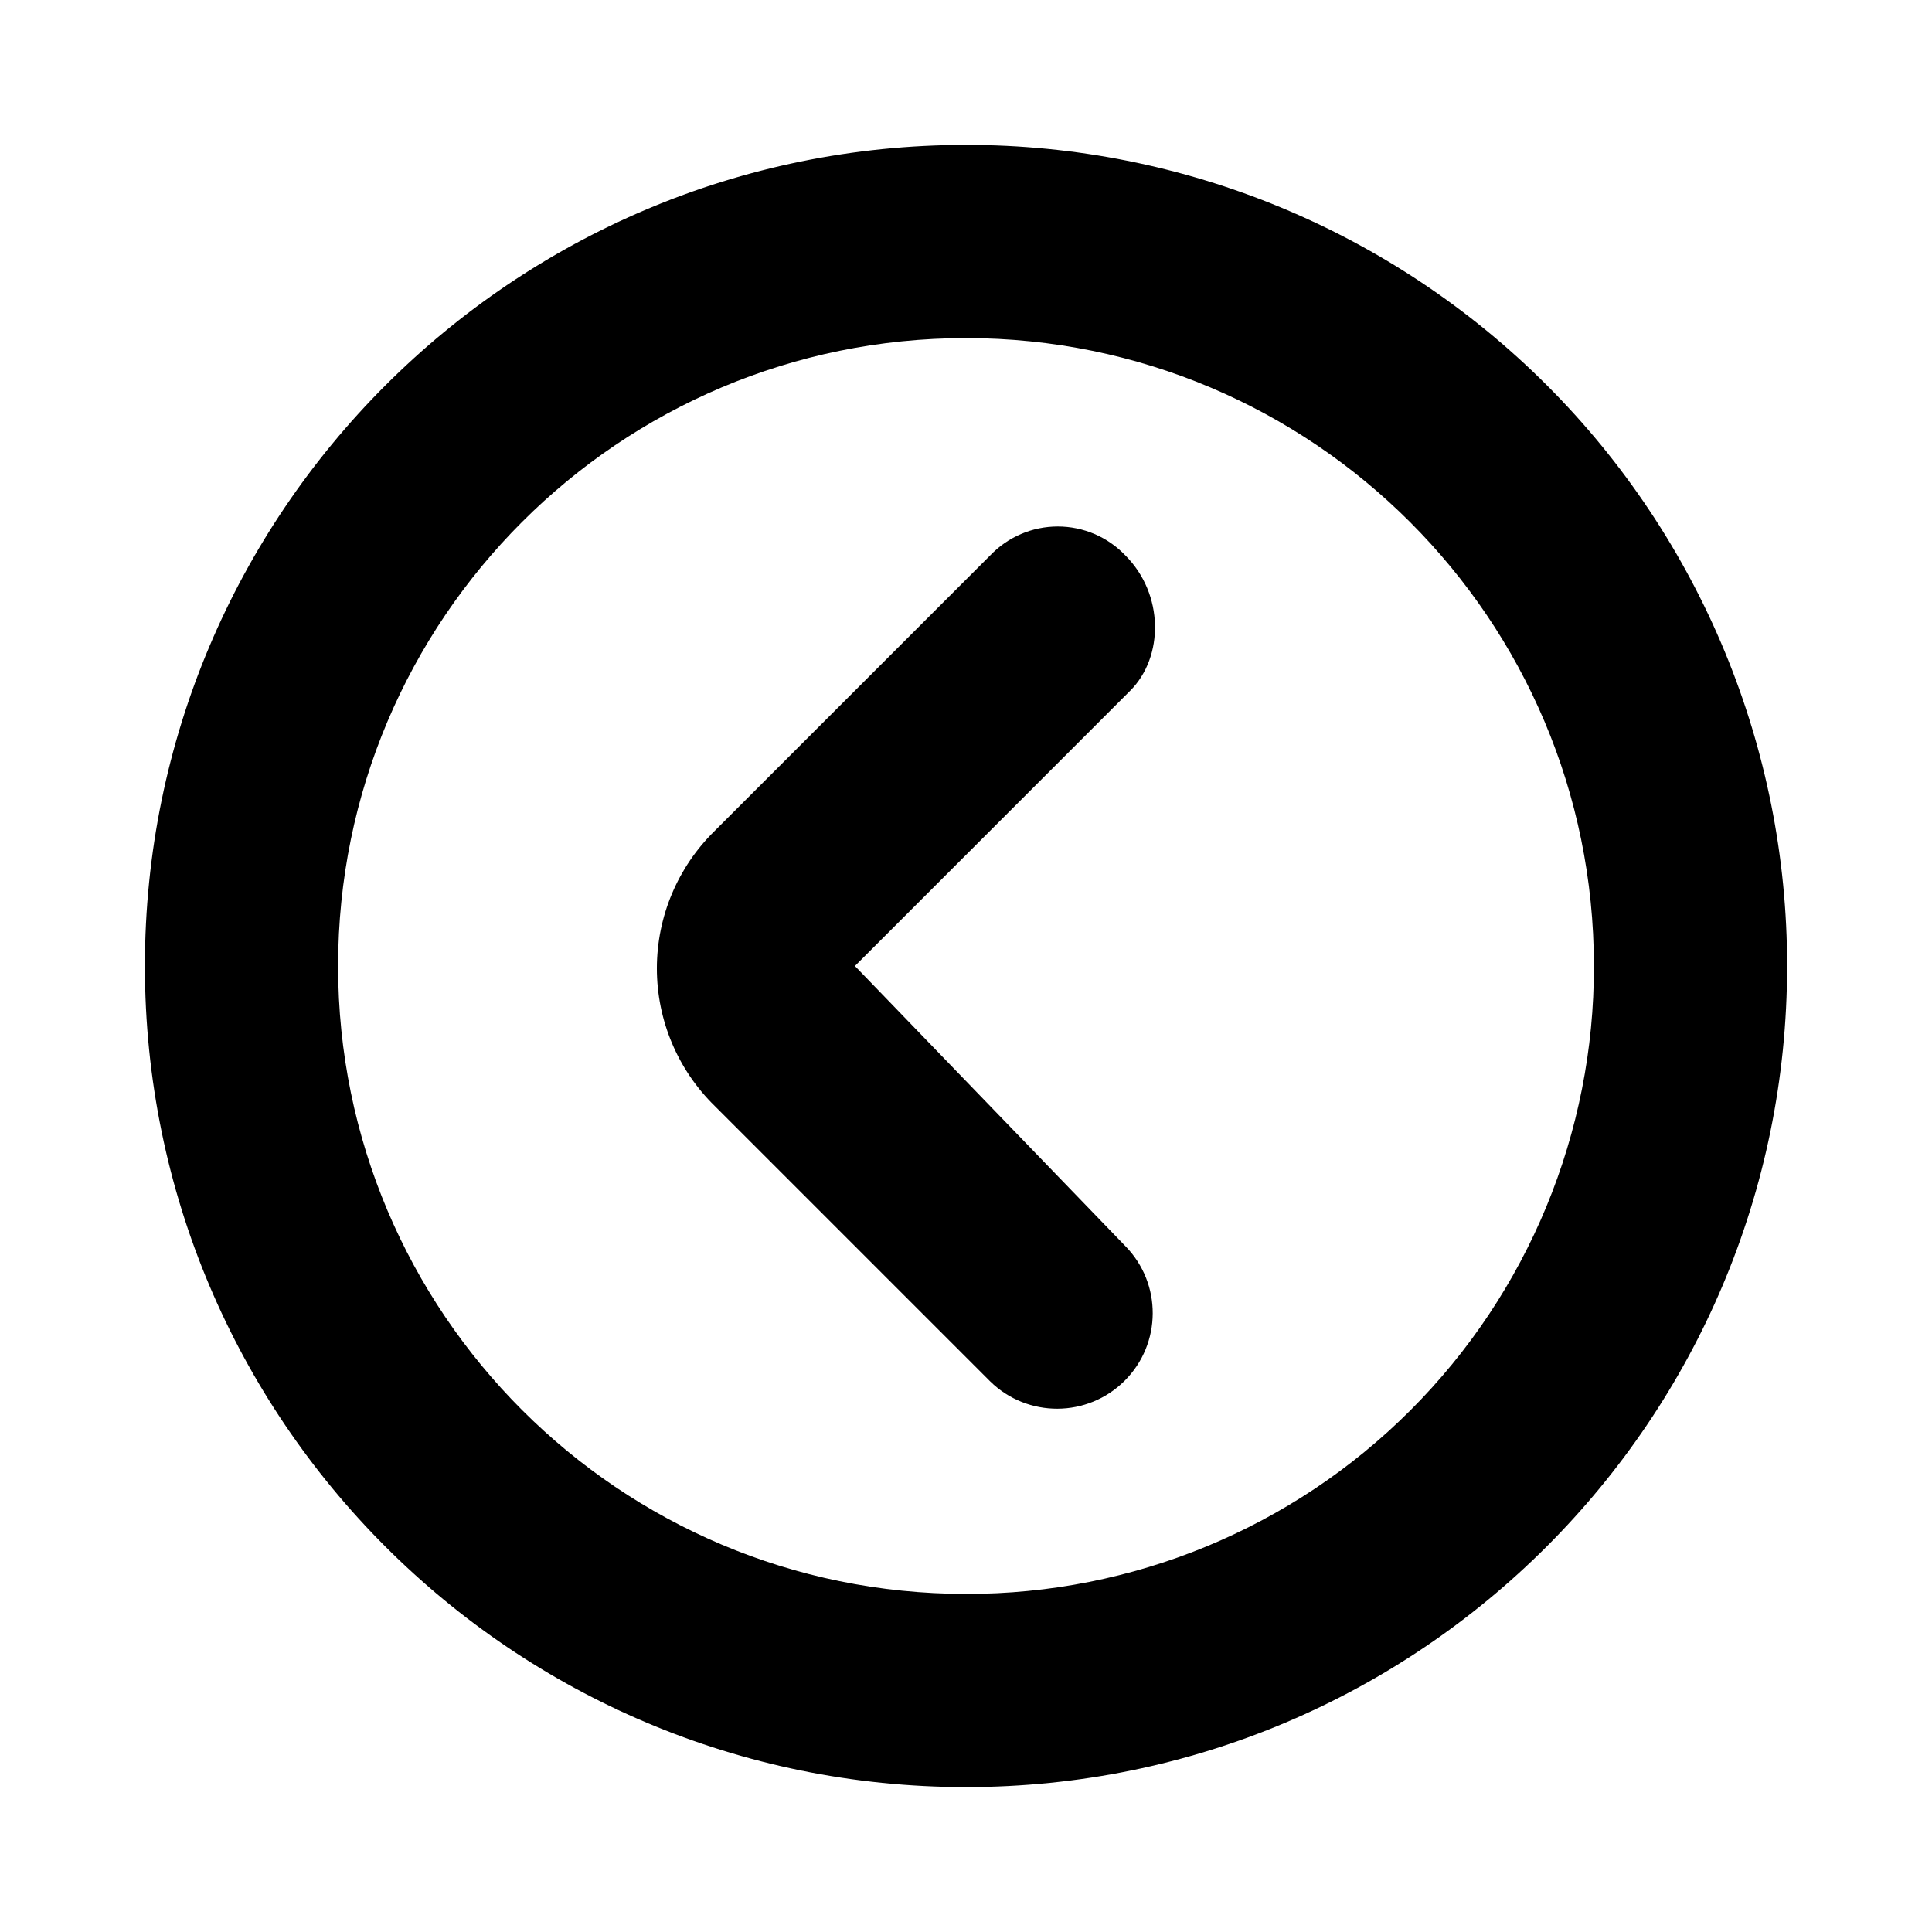
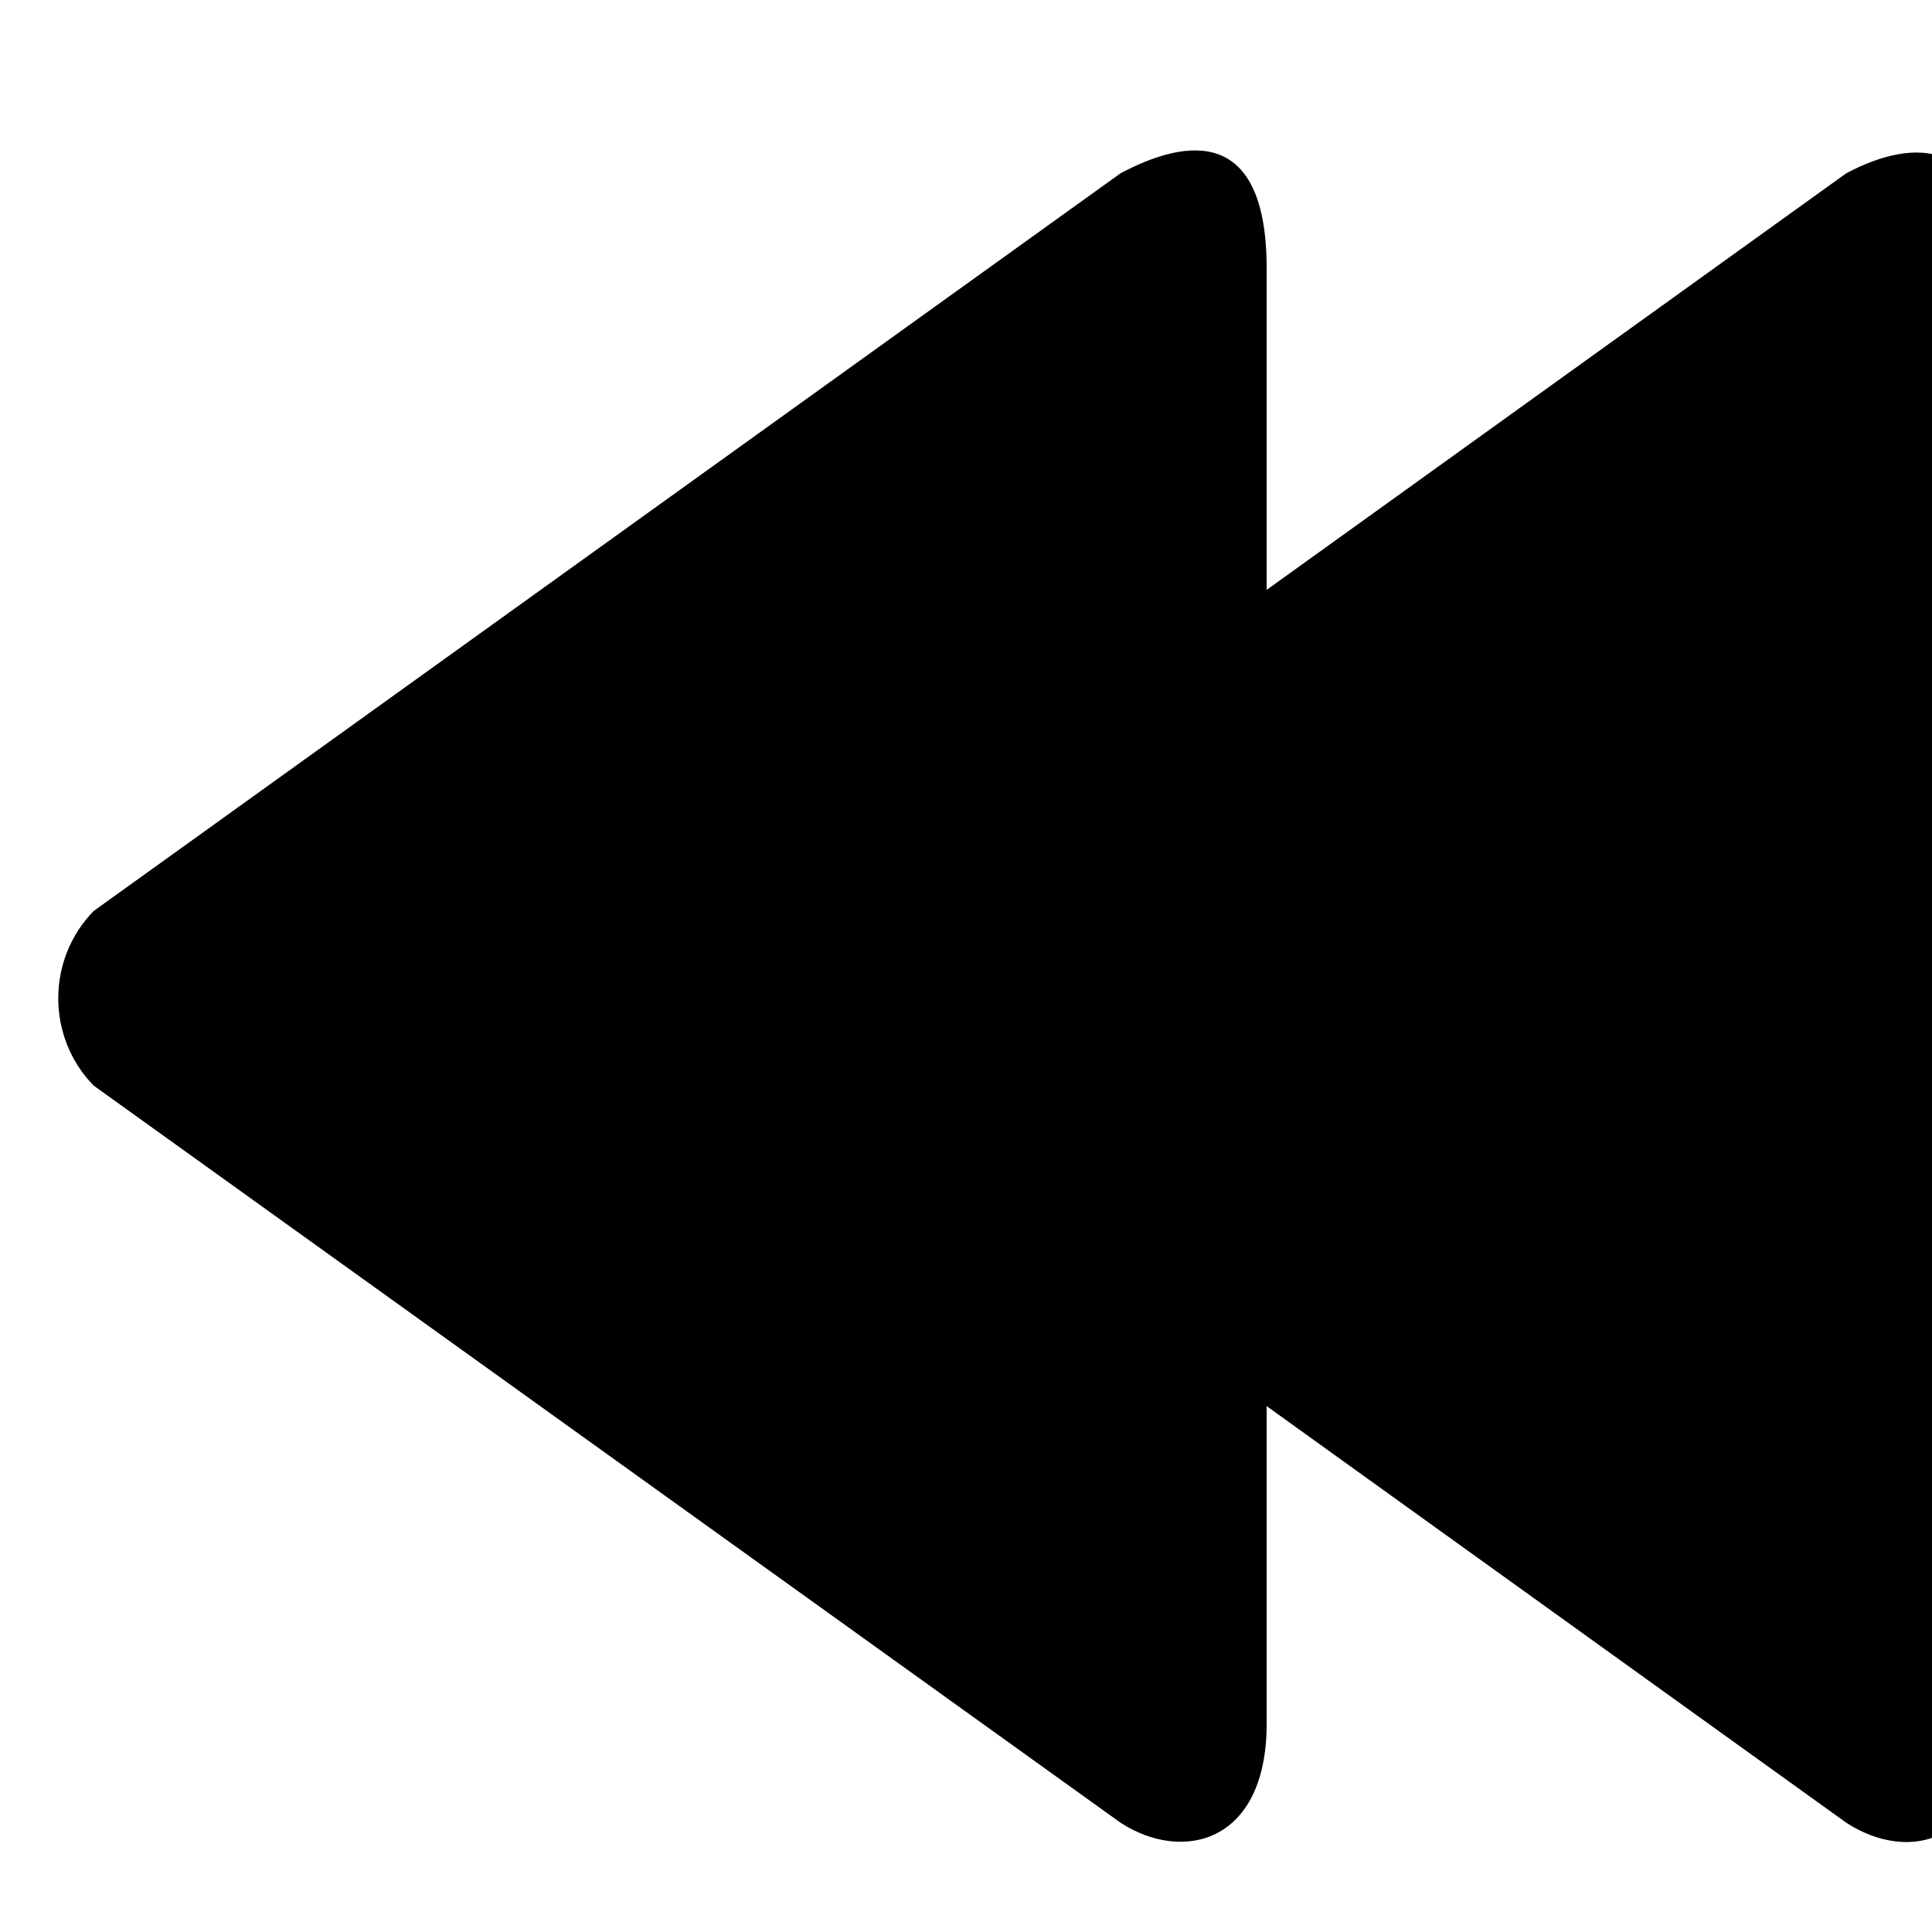
- <svg xmlns="http://www.w3.org/2000/svg" fill="#000000" viewBox="0 0 200 200">
-   <path d="M100,15a85,85,0,1,0,85,85A84.93,84.93,0,0,0,100,15Zm0,150a65,65,0,1,1,65-65A64.87,64.87,0,0,1,100,165ZM116.5,57.5a9.67,9.67,0,0,0-14,0L74,86a19.92,19.92,0,0,0,0,28.5L102.5,143a9.9,9.9,0,0,0,14-14l-28-29L117,71.5C120.5,68,120.5,61.5,116.5,57.5Z" />
+ <svg xmlns="http://www.w3.org/2000/svg" viewBox="0 0 32 32" fill="none">
+   <path d="M19.58 0.37L9.98 7.27V1.95C9.98 -0.38 8.69 -0.23 7.56 0.37L-9.45 12.59C-10.23 13.39 -10.23 14.68 -9.45 15.48L7.56 27.69C8.59 28.36 9.98 28.03 9.98 26.05V20.79L19.58 27.69C20.61 28.36 21.97 28.06 22 26.01V2.02C22 -0.25 20.71 -0.23 19.58 0.37Z" fill="#000000" transform="translate(11 2.5)" />
</svg>
